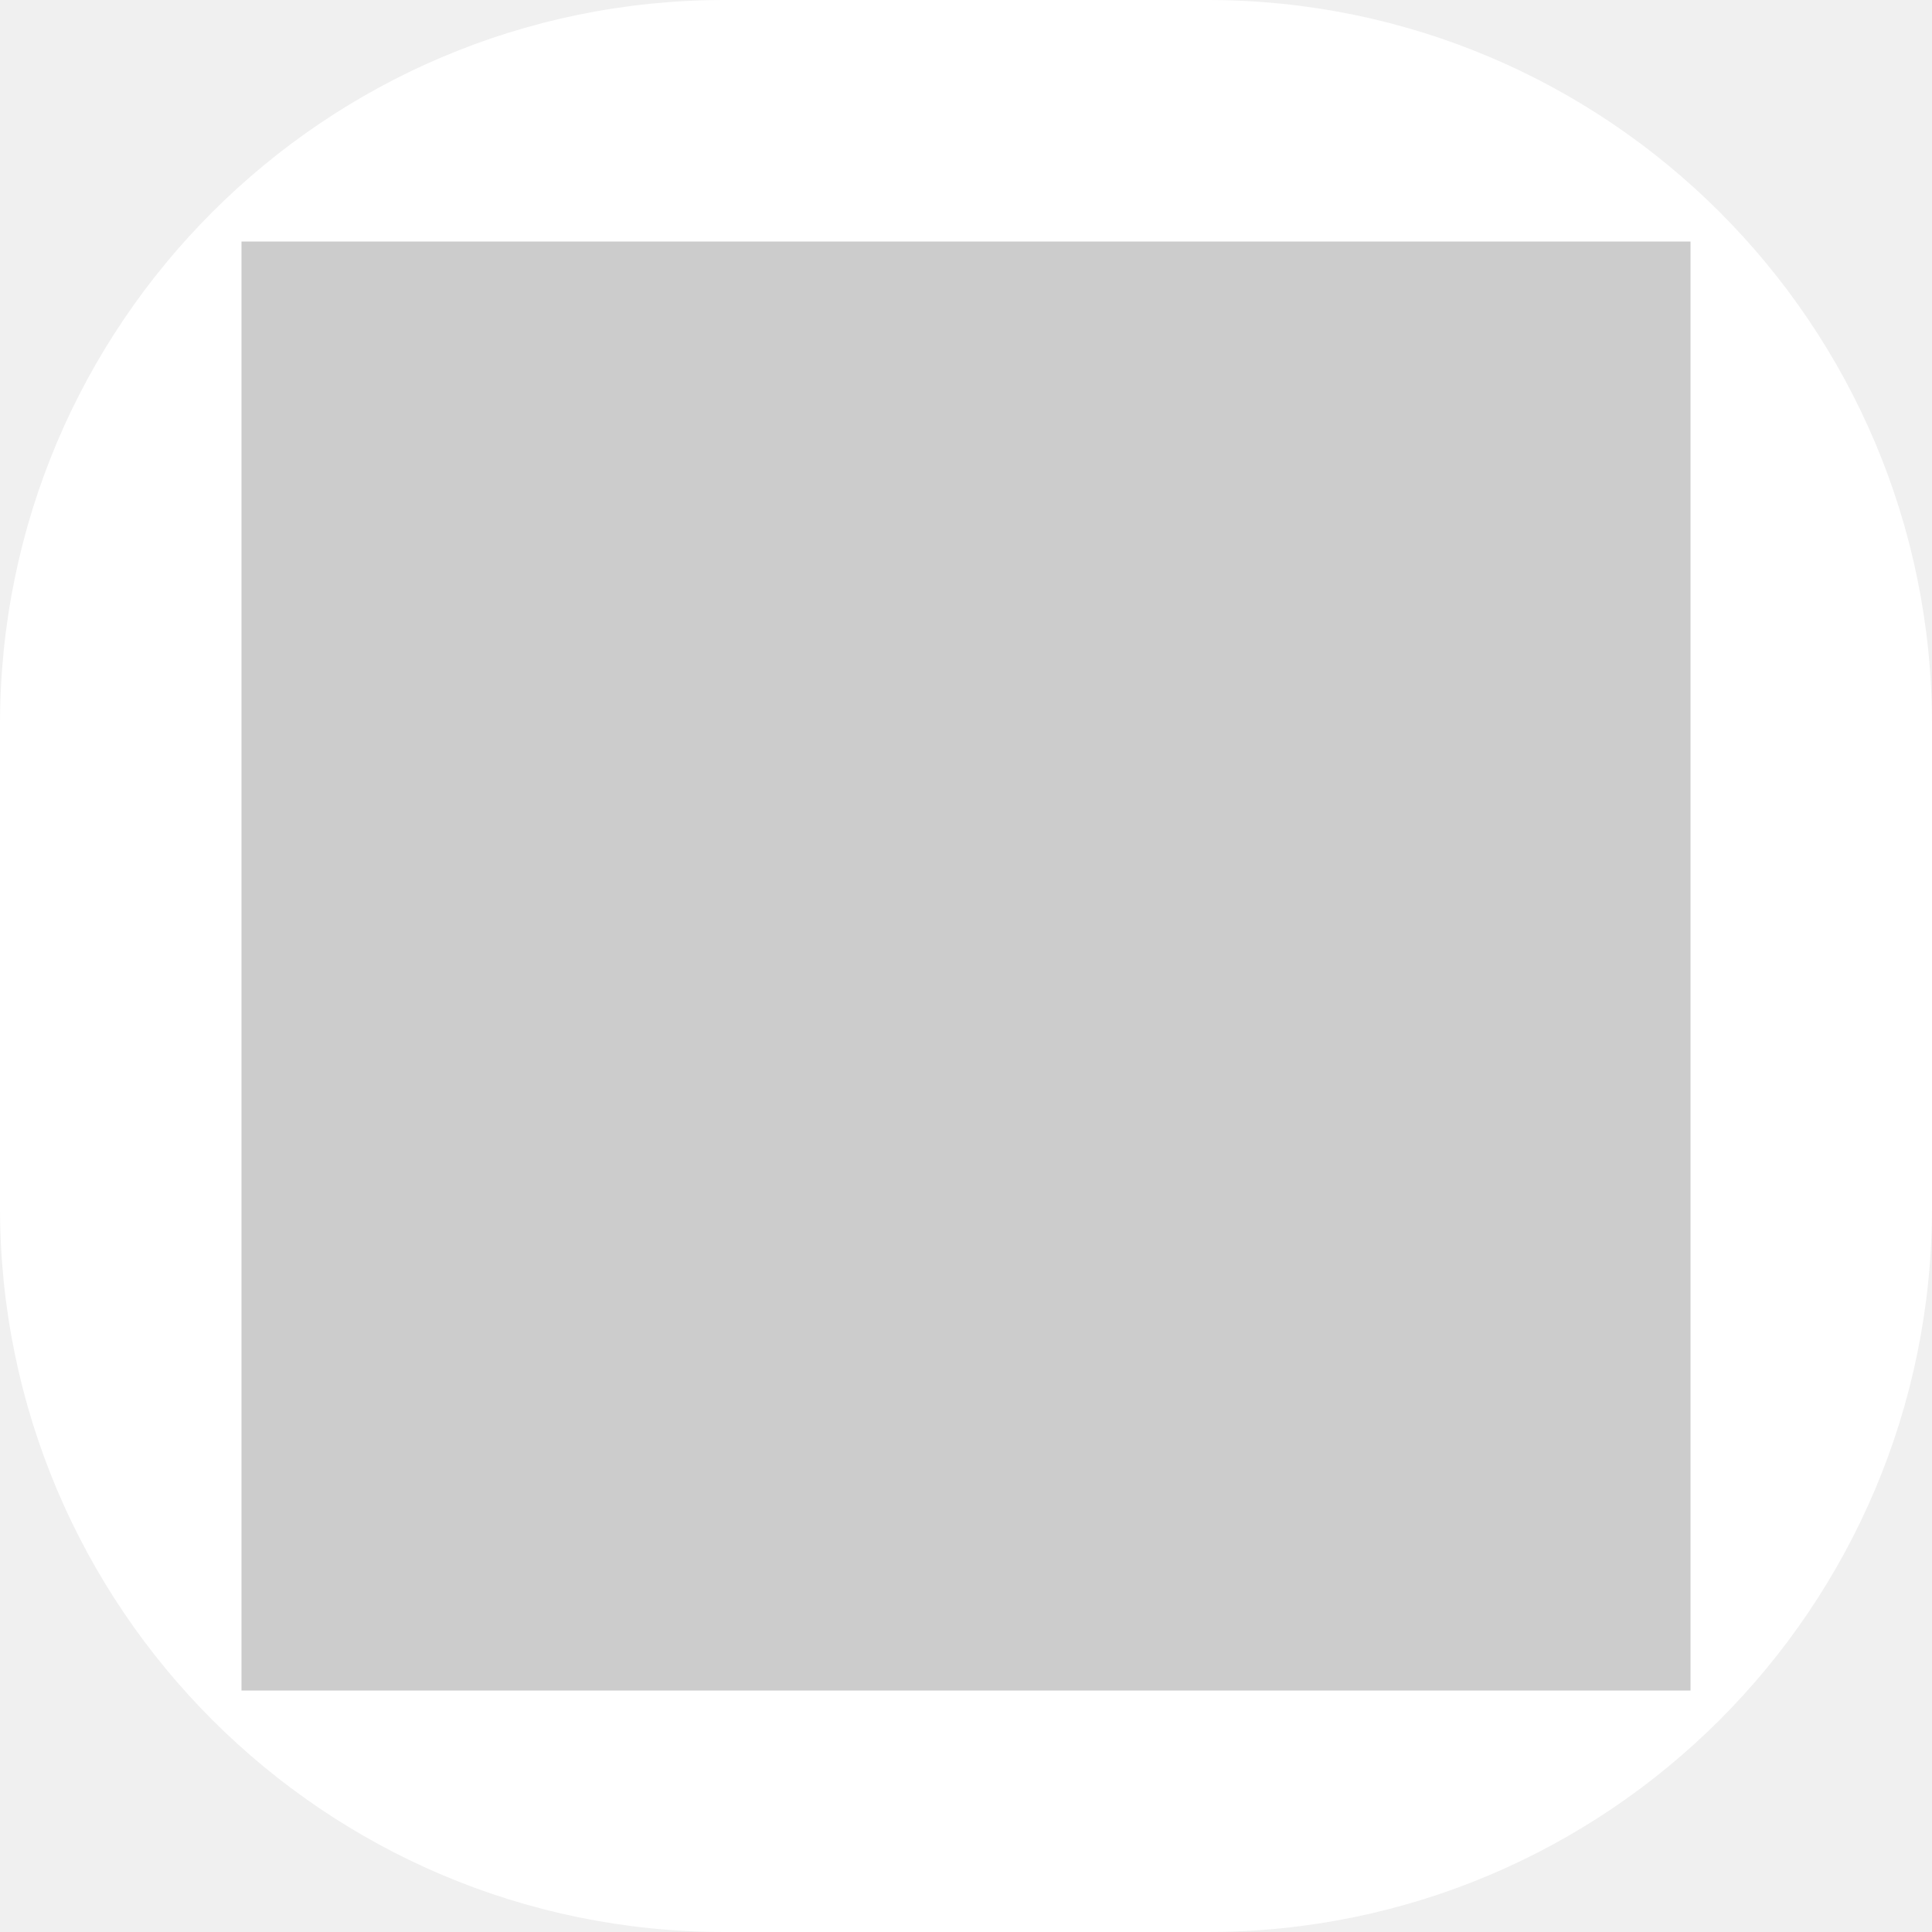
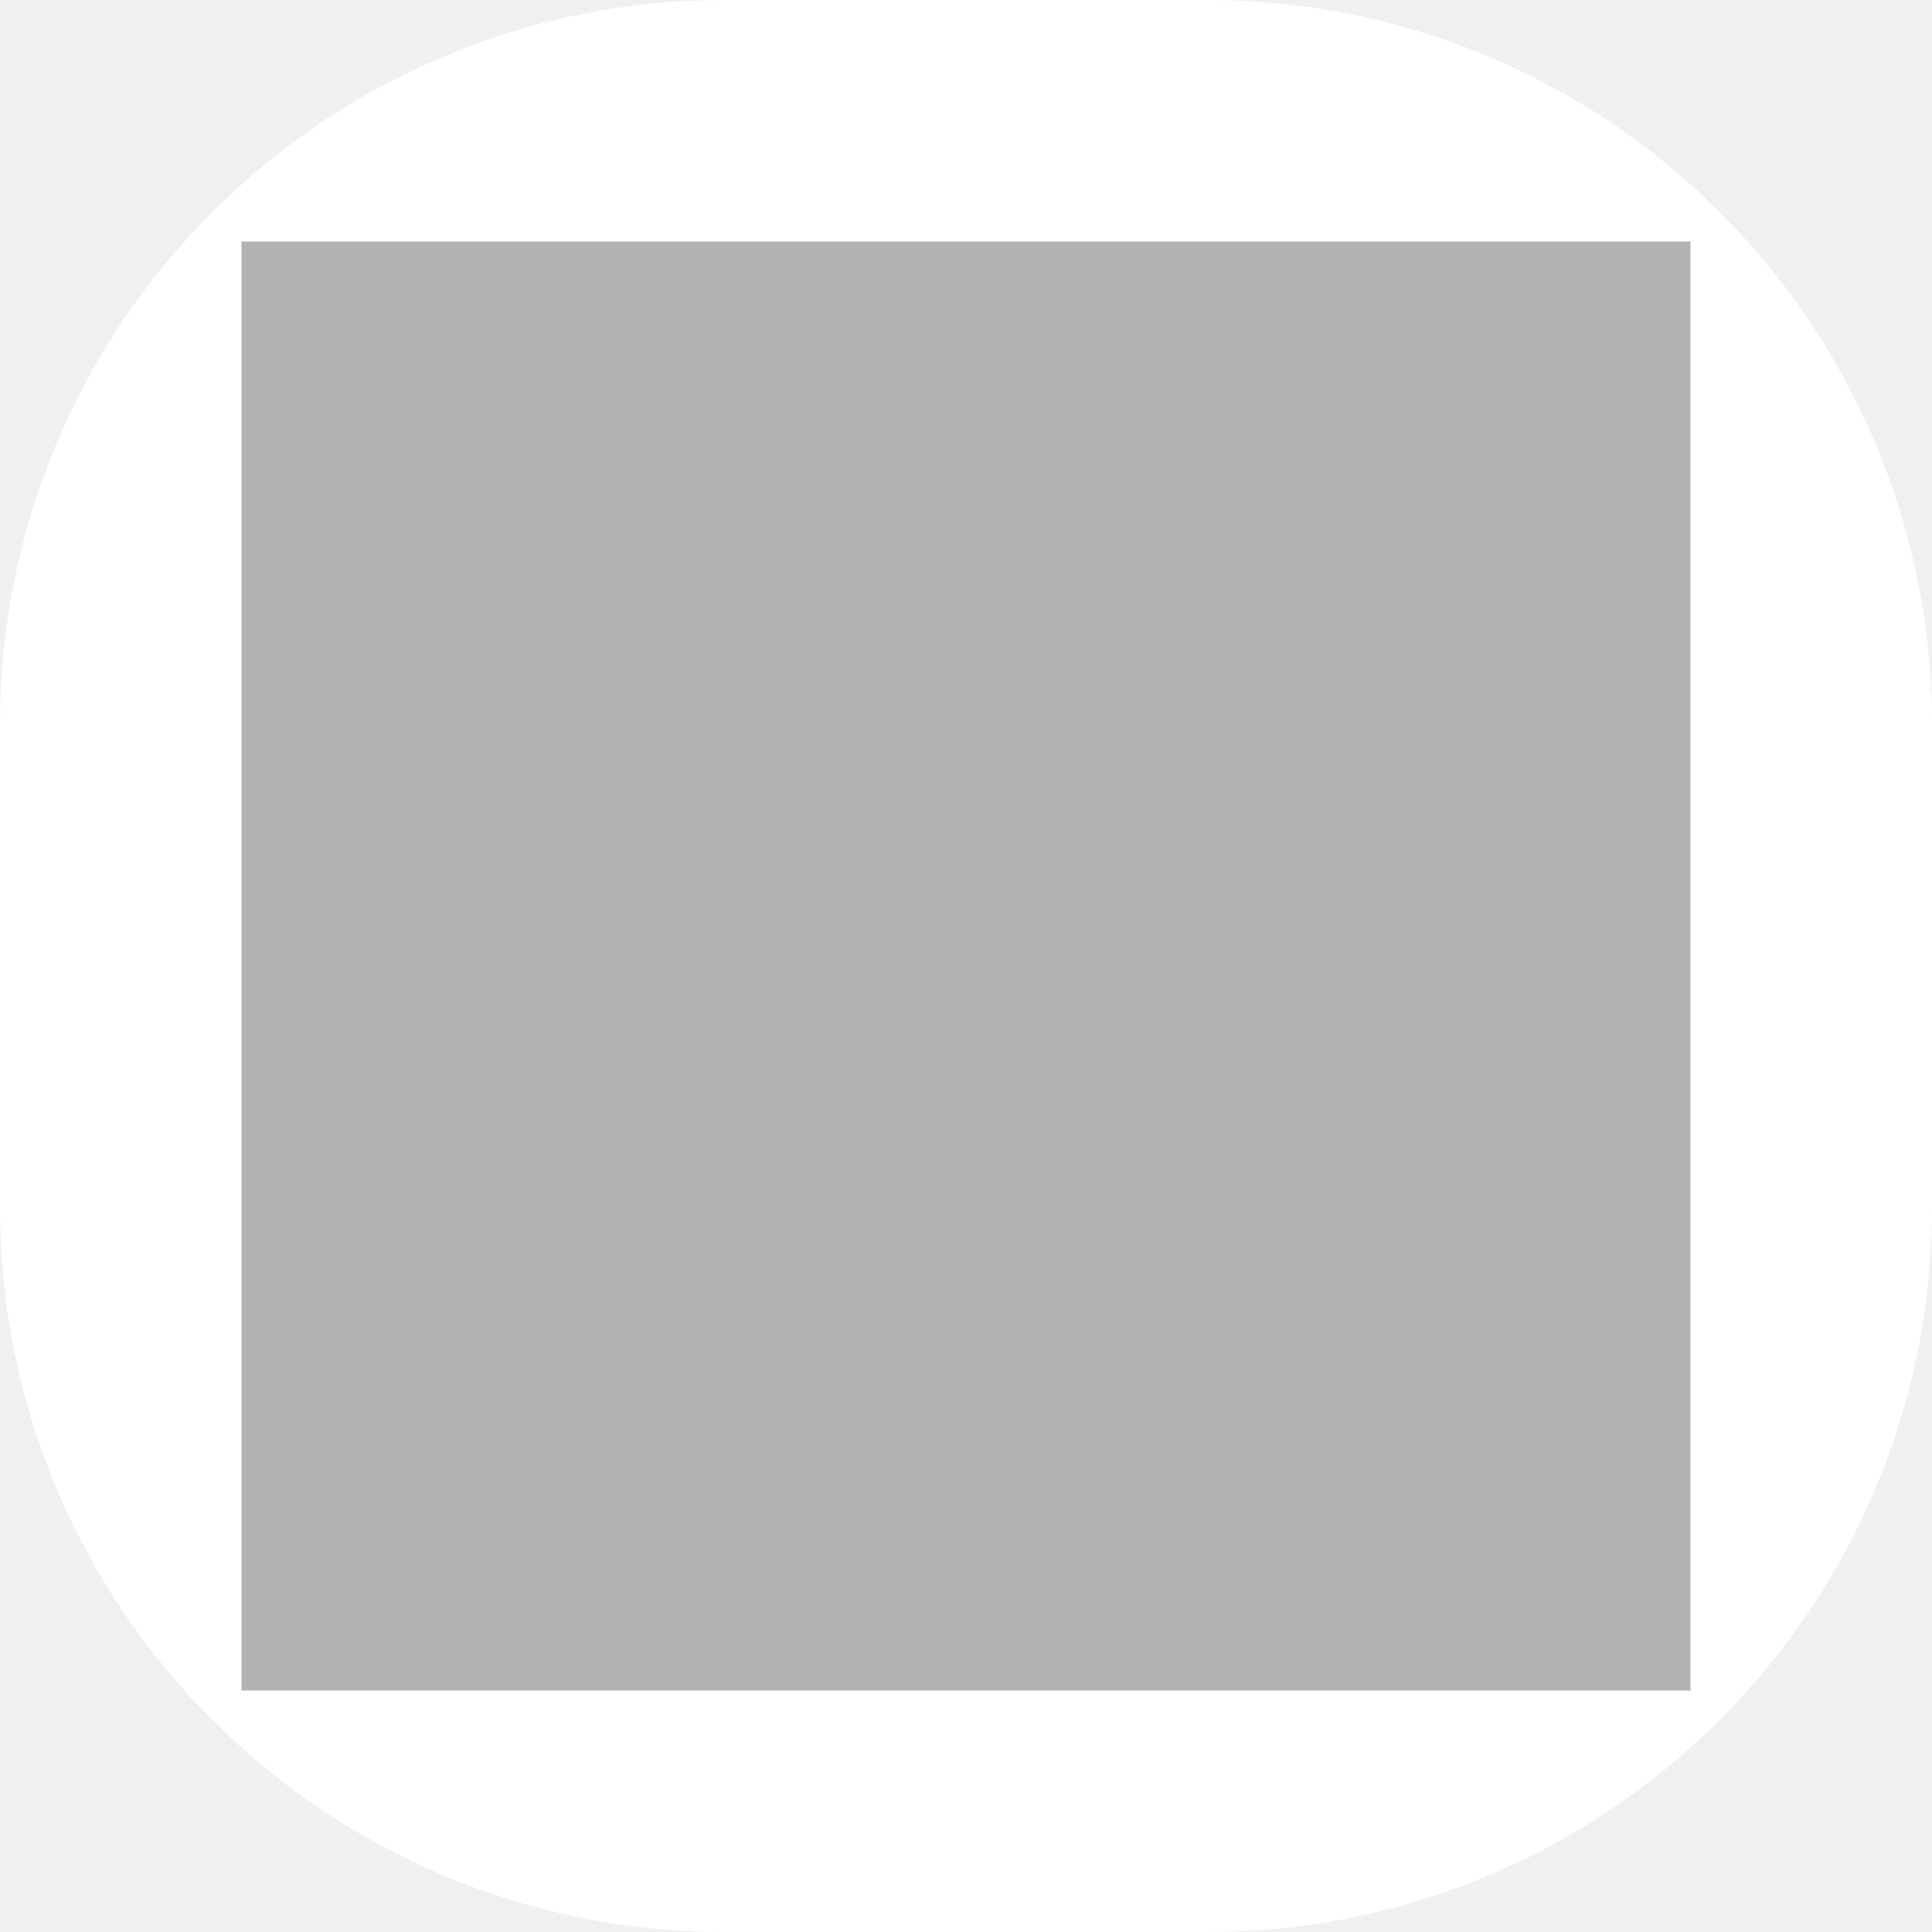
<svg xmlns="http://www.w3.org/2000/svg" id="svg8" version="1.1" viewBox="0 0 16 16" height="16" width="16">
  <defs id="defs2" />
  <g transform="translate(-64,-1042.52)" id="layer1">
    <rect ry="6" y="1042.52" x="64" height="16" width="16" id="rect30" style="fill:#ffffff;fill-opacity:0.999;stroke-linejoin:round" />
-     <rect style="fill:#cccccc;fill-opacity:0.999;stroke-linejoin:round" id="rect30-3" width="12" height="12" x="66" y="1044.52" ry="4.6679688e-05" />
+     <rect style="fill:#b2b2b2;fill-opacity:0.999;stroke-linejoin:round" id="rect30-3" width="12" height="12" x="66" y="1044.52" ry="4.6679688e-05" />
  </g>
</svg>
